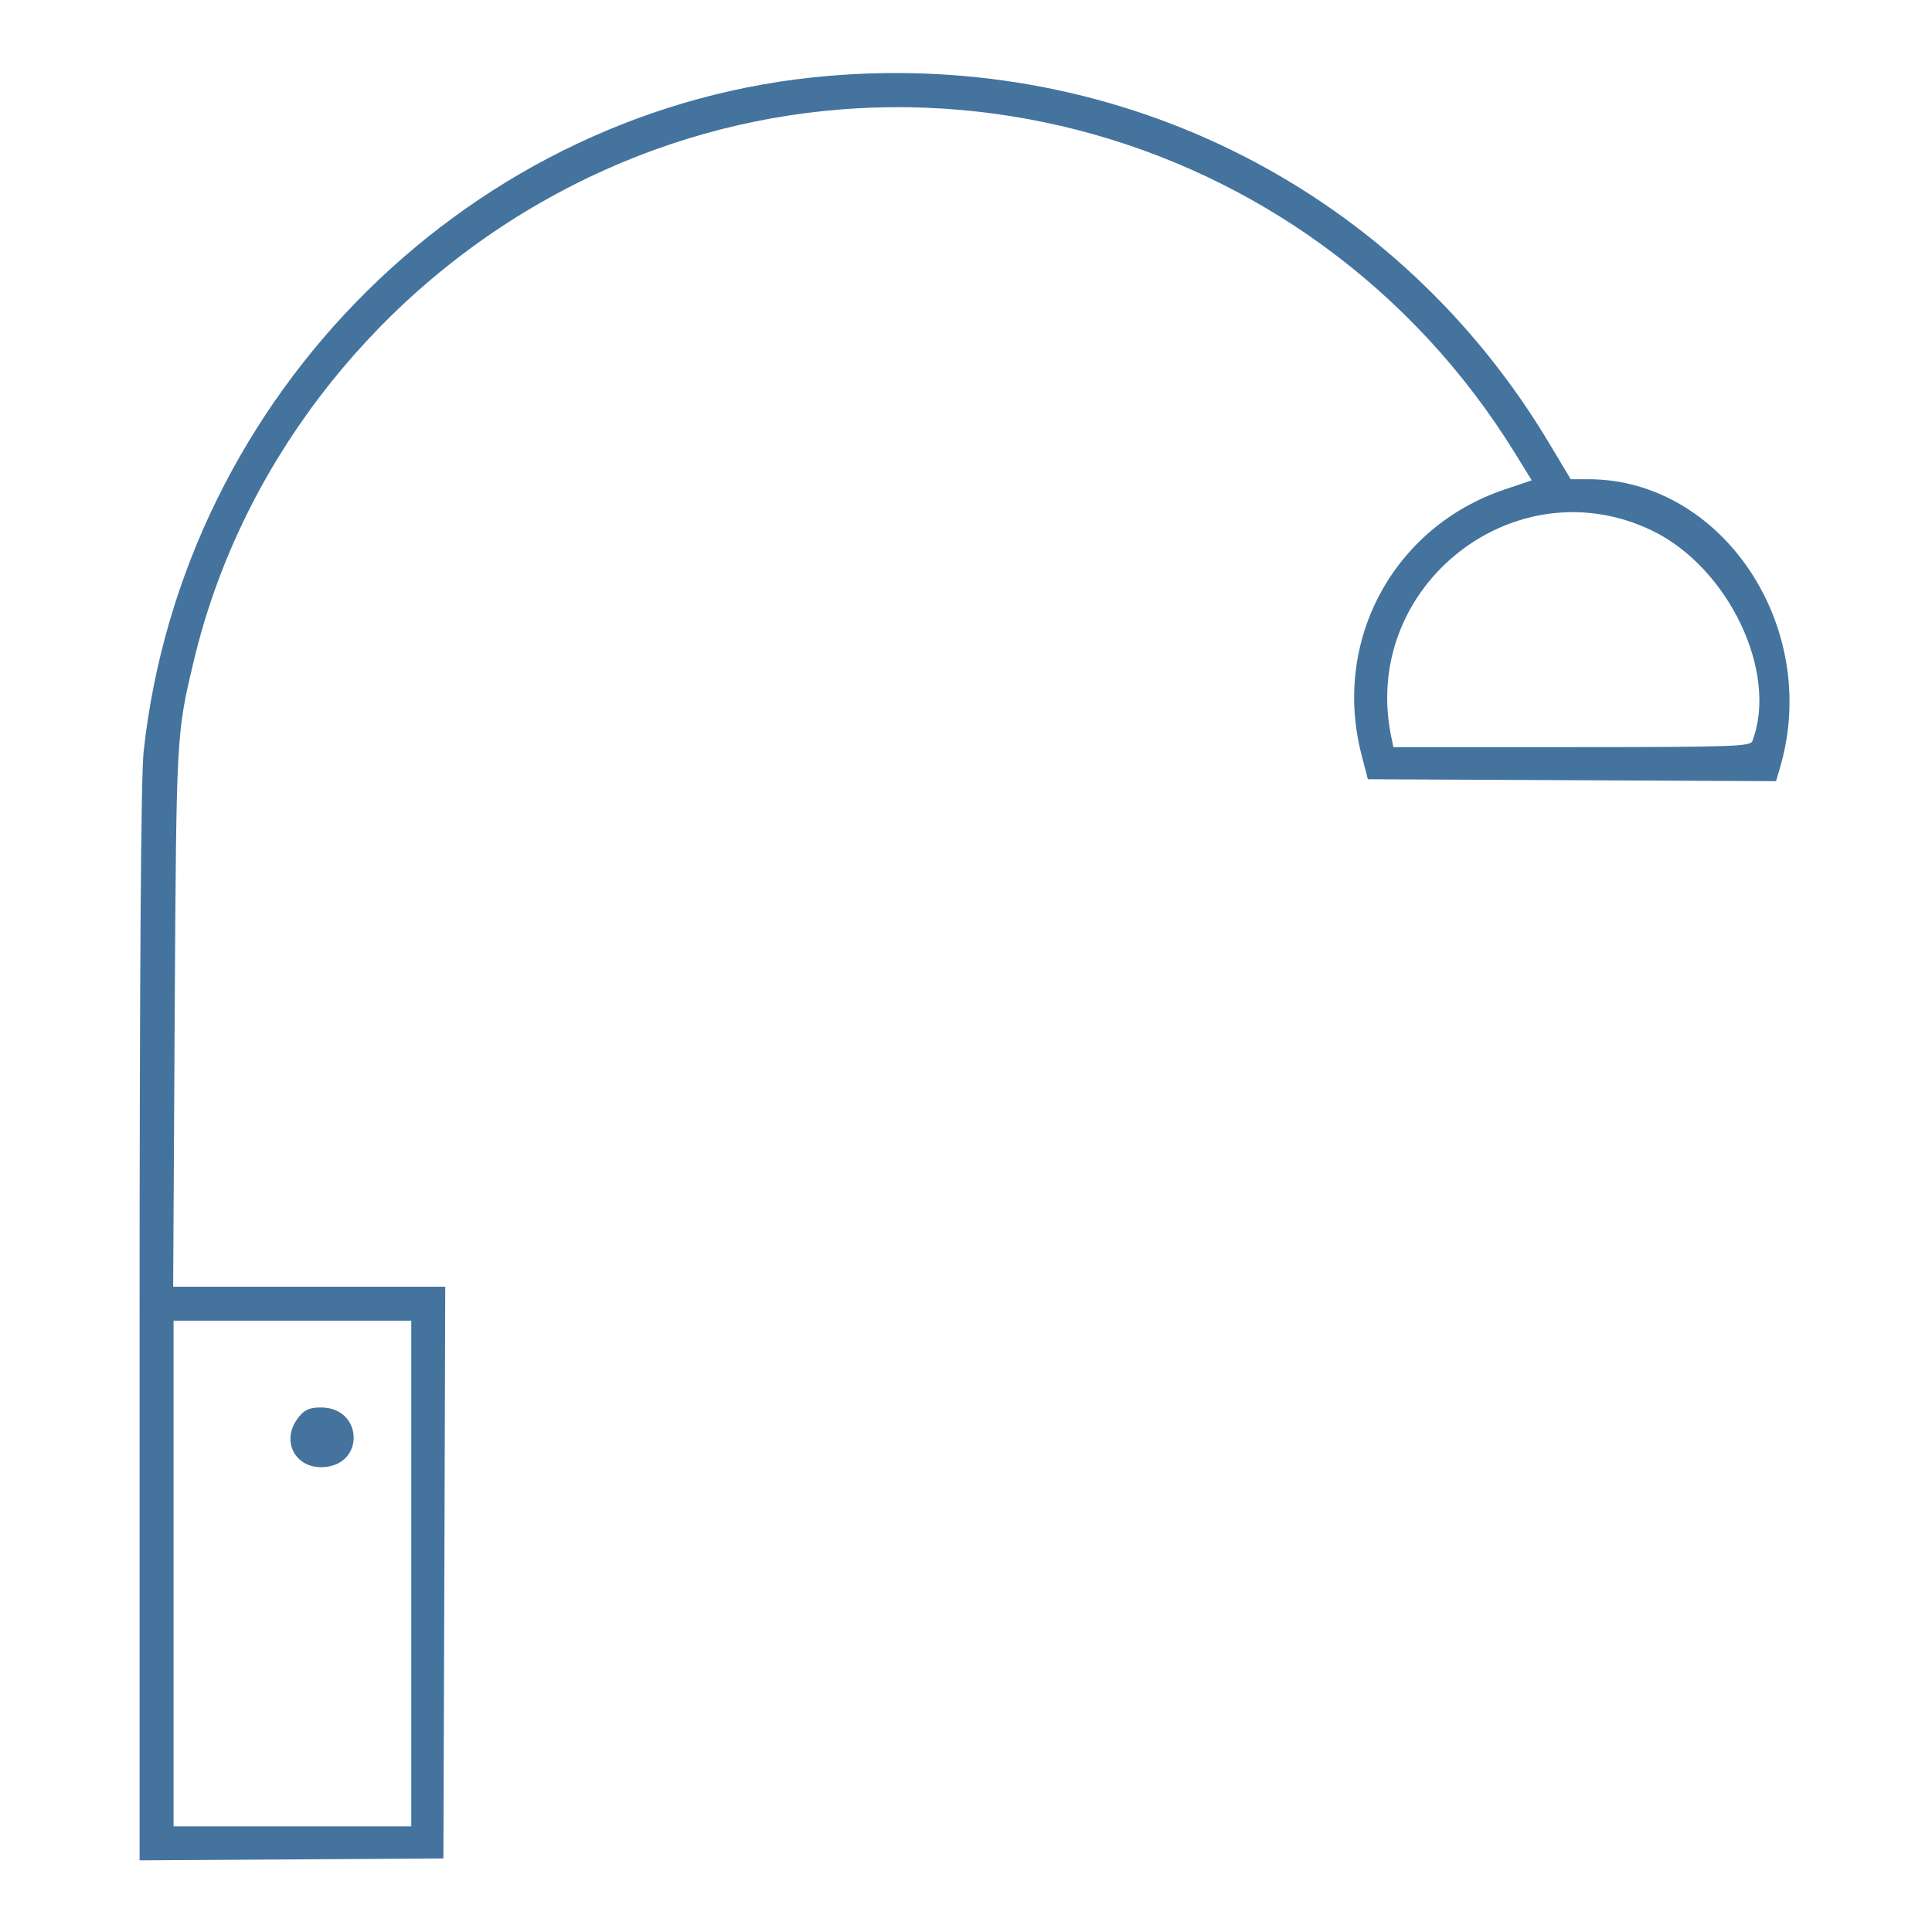
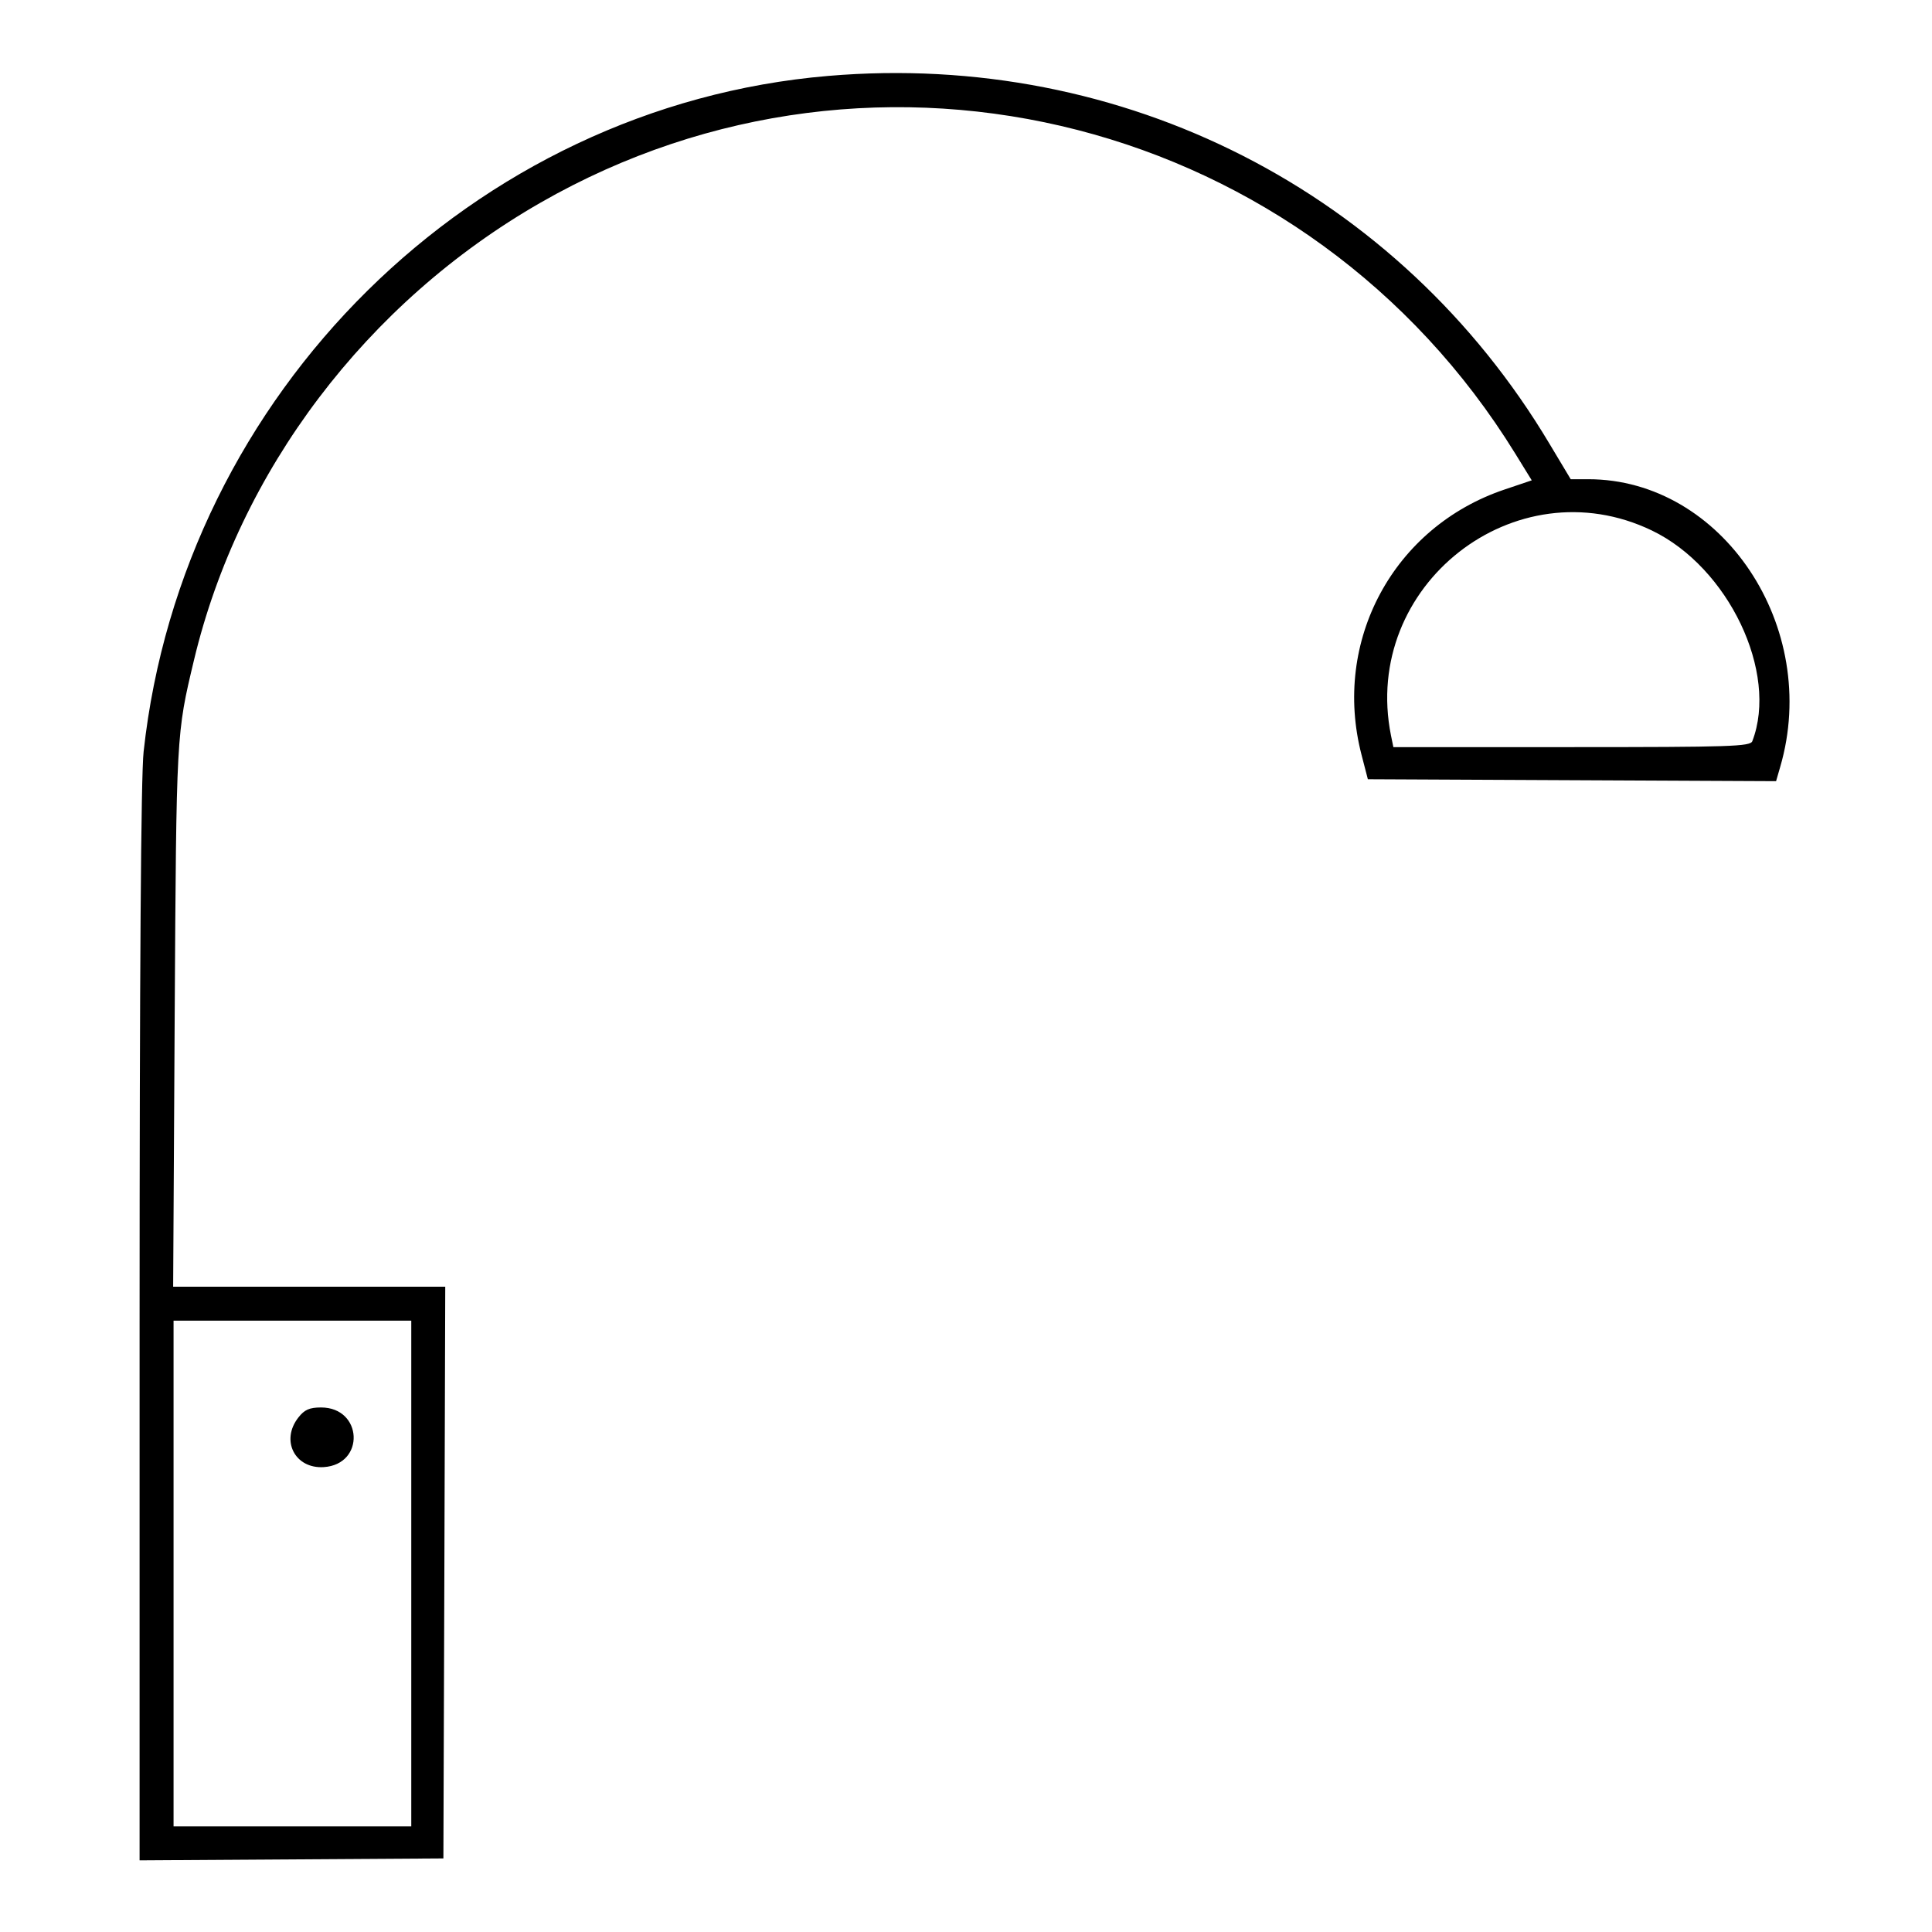
- <svg xmlns="http://www.w3.org/2000/svg" viewBox="0 0 24 24" height="24px" width="24px" fill="#44739e">
-   <path d="M10.289 0.943 C 5.881 1.316,2.269 4.884,1.784 9.338 C 1.751 9.636,1.734 12.088,1.734 16.452 L 1.734 23.110 3.621 23.098 L 5.508 23.086 5.520 19.535 L 5.531 15.984 3.841 15.984 L 2.151 15.984 2.170 12.621 C 2.191 9.099,2.190 9.121,2.409 8.203 C 2.971 5.847,4.553 3.757,6.714 2.518 C 10.918 0.107,16.262 1.481,18.822 5.633 L 19.028 5.967 18.690 6.081 C 17.310 6.546,16.547 7.960,16.913 9.375 L 16.992 9.680 19.528 9.692 L 22.063 9.704 22.114 9.528 C 22.622 7.791,21.396 5.953,19.730 5.953 L 19.512 5.953 19.249 5.514 C 17.379 2.379,13.952 0.631,10.289 0.943 M20.520 6.590 C 21.472 7.048,22.095 8.355,21.768 9.207 C 21.743 9.273,21.503 9.281,19.524 9.281 L 17.309 9.281 17.279 9.135 C 16.907 7.276,18.821 5.773,20.520 6.590 M5.109 19.547 L 5.109 22.688 3.633 22.688 L 2.156 22.688 2.156 19.547 L 2.156 16.406 3.633 16.406 L 5.109 16.406 5.109 19.547 M3.707 17.608 C 3.482 17.894,3.664 18.248,4.022 18.225 C 4.539 18.191,4.506 17.484,3.988 17.484 C 3.845 17.484,3.782 17.512,3.707 17.608 " />
+ <svg xmlns="http://www.w3.org/2000/svg" width="24" height="24" viewBox="0 0 24 24">
+   <path d="M10.289 0.943 C 5.881 1.316,2.269 4.884,1.784 9.338 C 1.751 9.636,1.734 12.088,1.734 16.452 L 1.734 23.110 3.621 23.098 L 5.508 23.086 5.520 19.535 L 5.531 15.984 3.841 15.984 L 2.151 15.984 2.170 12.621 C 2.191 9.099,2.190 9.121,2.409 8.203 C 2.971 5.847,4.553 3.757,6.714 2.518 C 10.918 0.107,16.262 1.481,18.822 5.633 L 19.028 5.967 18.690 6.081 C 17.310 6.546,16.547 7.960,16.913 9.375 L 16.992 9.680 19.528 9.692 L 22.063 9.704 22.114 9.528 C 22.622 7.791,21.396 5.953,19.730 5.953 L 19.512 5.953 19.249 5.514 C 17.379 2.379,13.952 0.631,10.289 0.943 M20.520 6.590 C 21.472 7.048,22.095 8.355,21.768 9.207 C 21.743 9.273,21.503 9.281,19.524 9.281 L 17.309 9.281 17.279 9.135 C 16.907 7.276,18.821 5.773,20.520 6.590 M5.109 19.547 L 5.109 22.688 3.633 22.688 L 2.156 22.688 2.156 19.547 L 2.156 16.406 3.633 16.406 L 5.109 16.406 5.109 19.547 M3.707 17.608 C 3.482 17.894,3.664 18.248,4.022 18.225 C 4.539 18.191,4.506 17.484,3.988 17.484 C 3.845 17.484,3.782 17.512,3.707 17.608" fill="currentColor" />
</svg>
